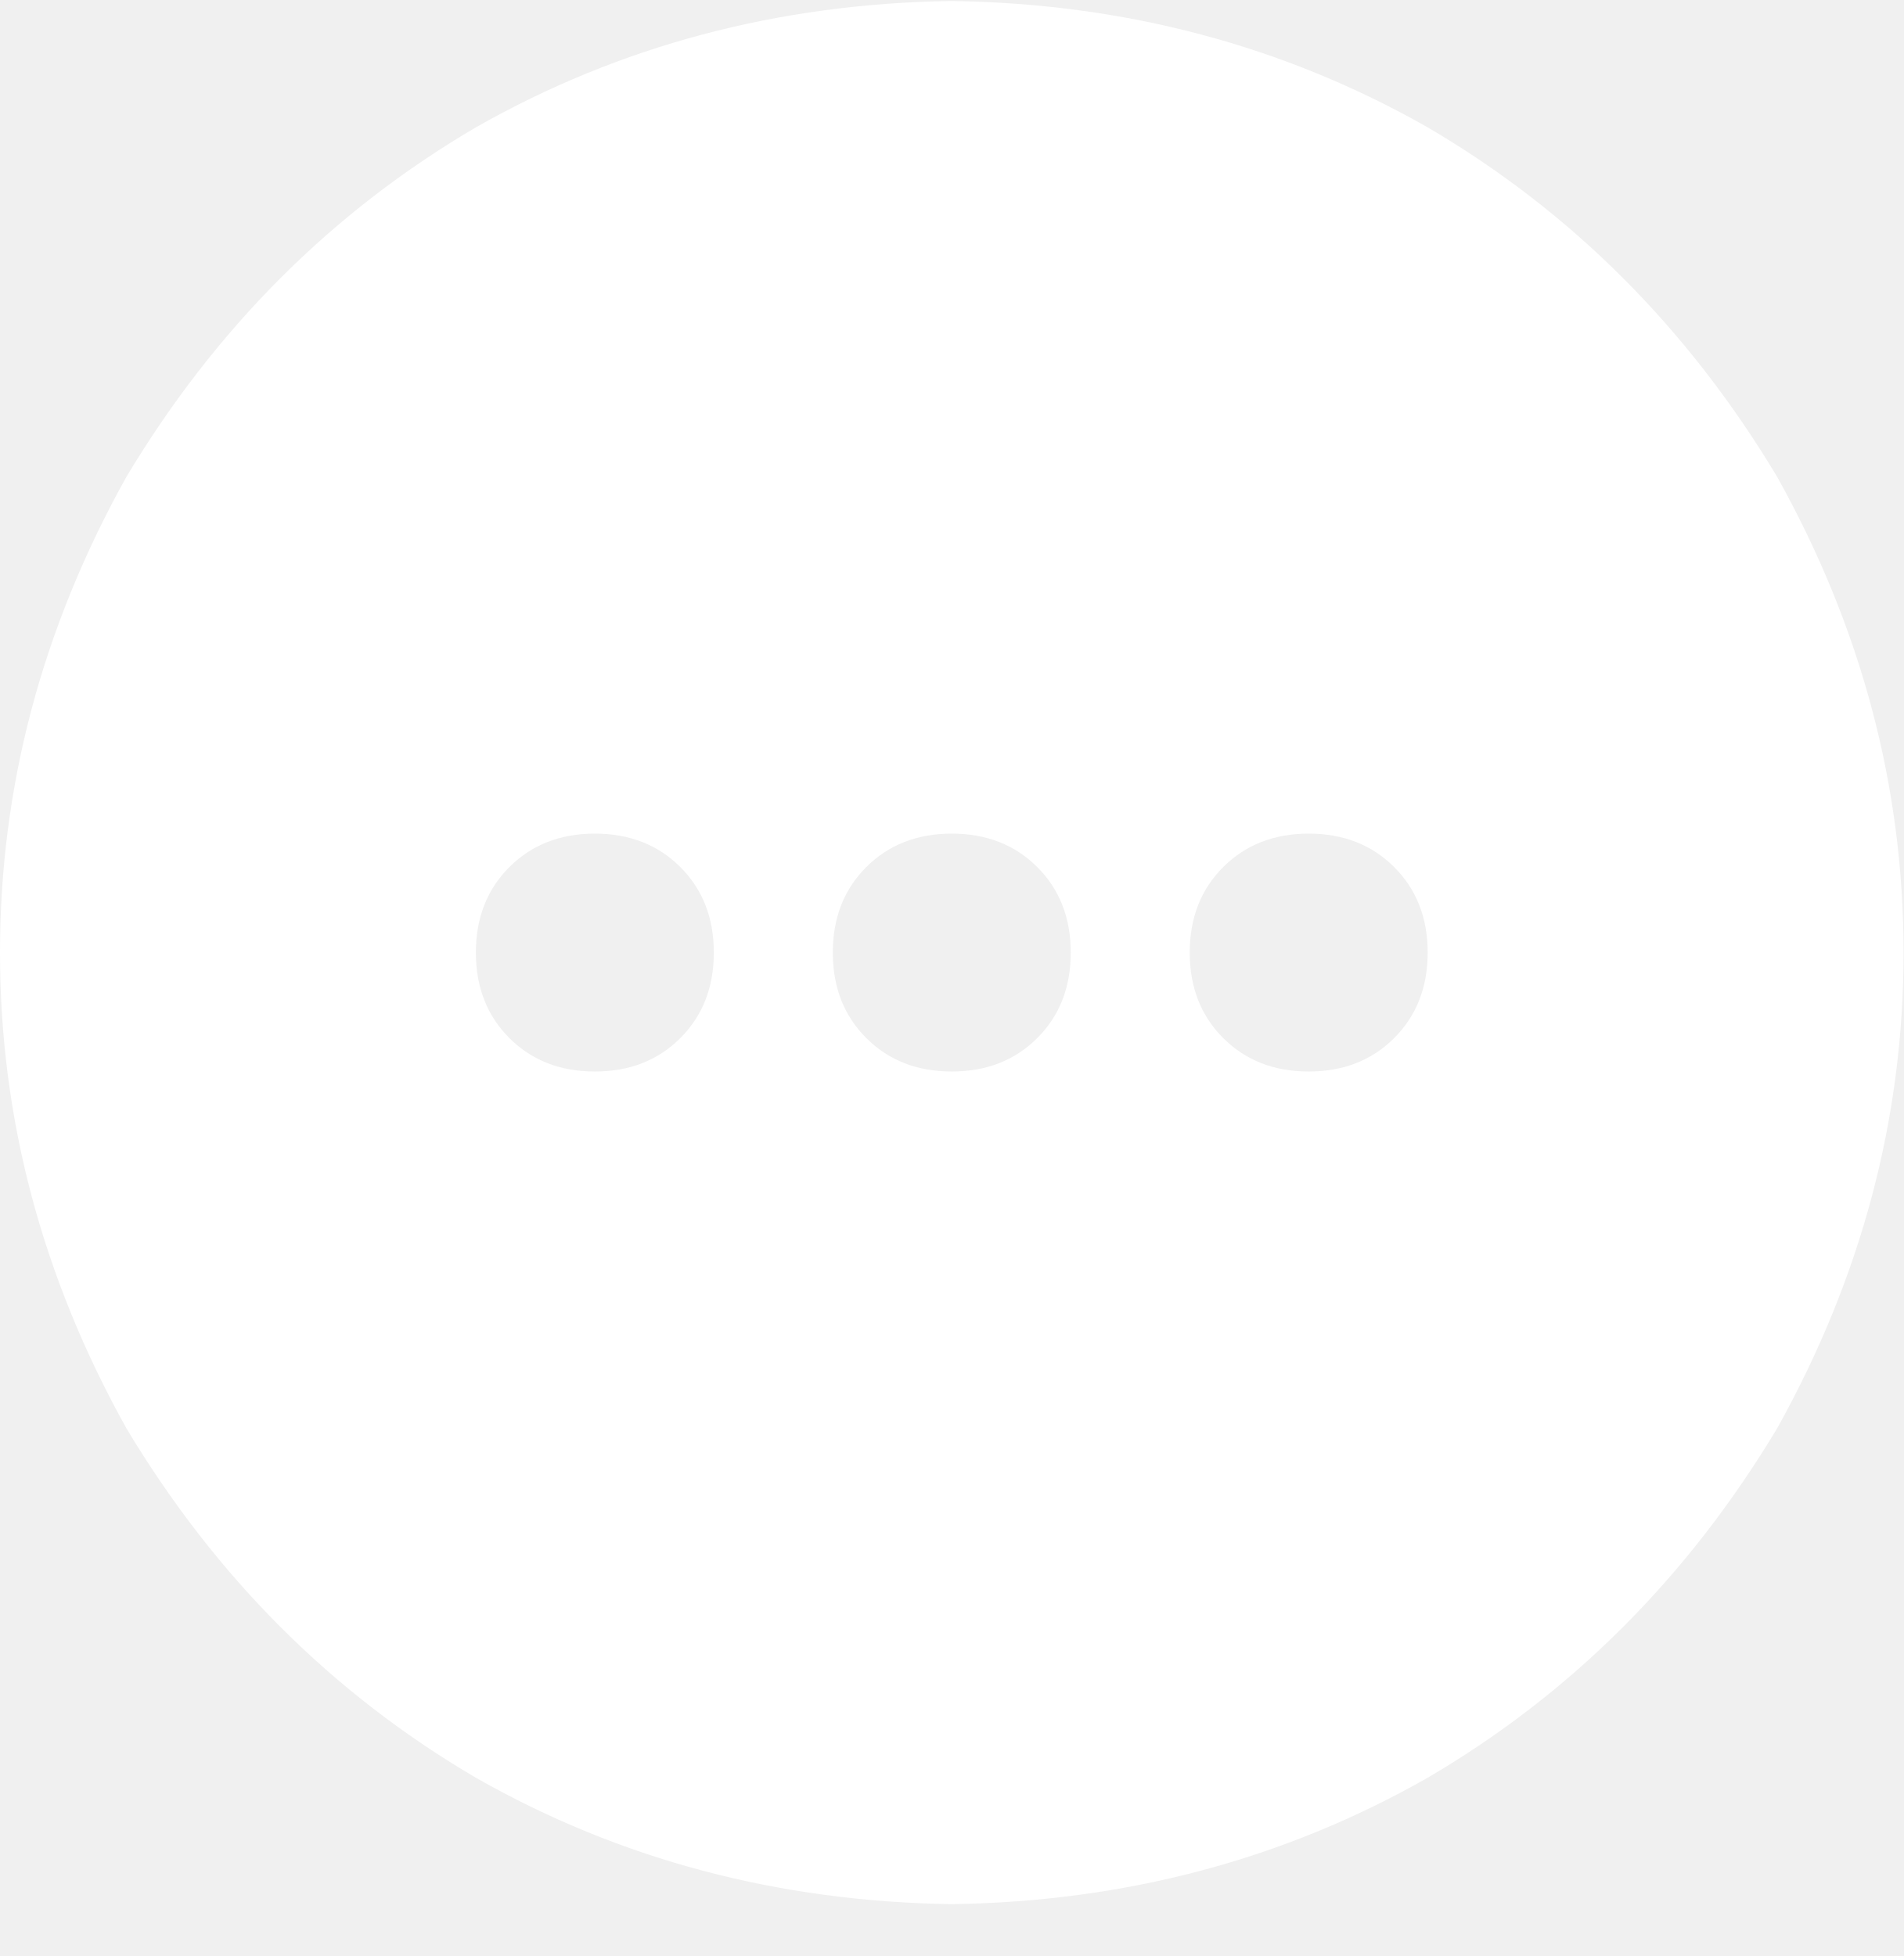
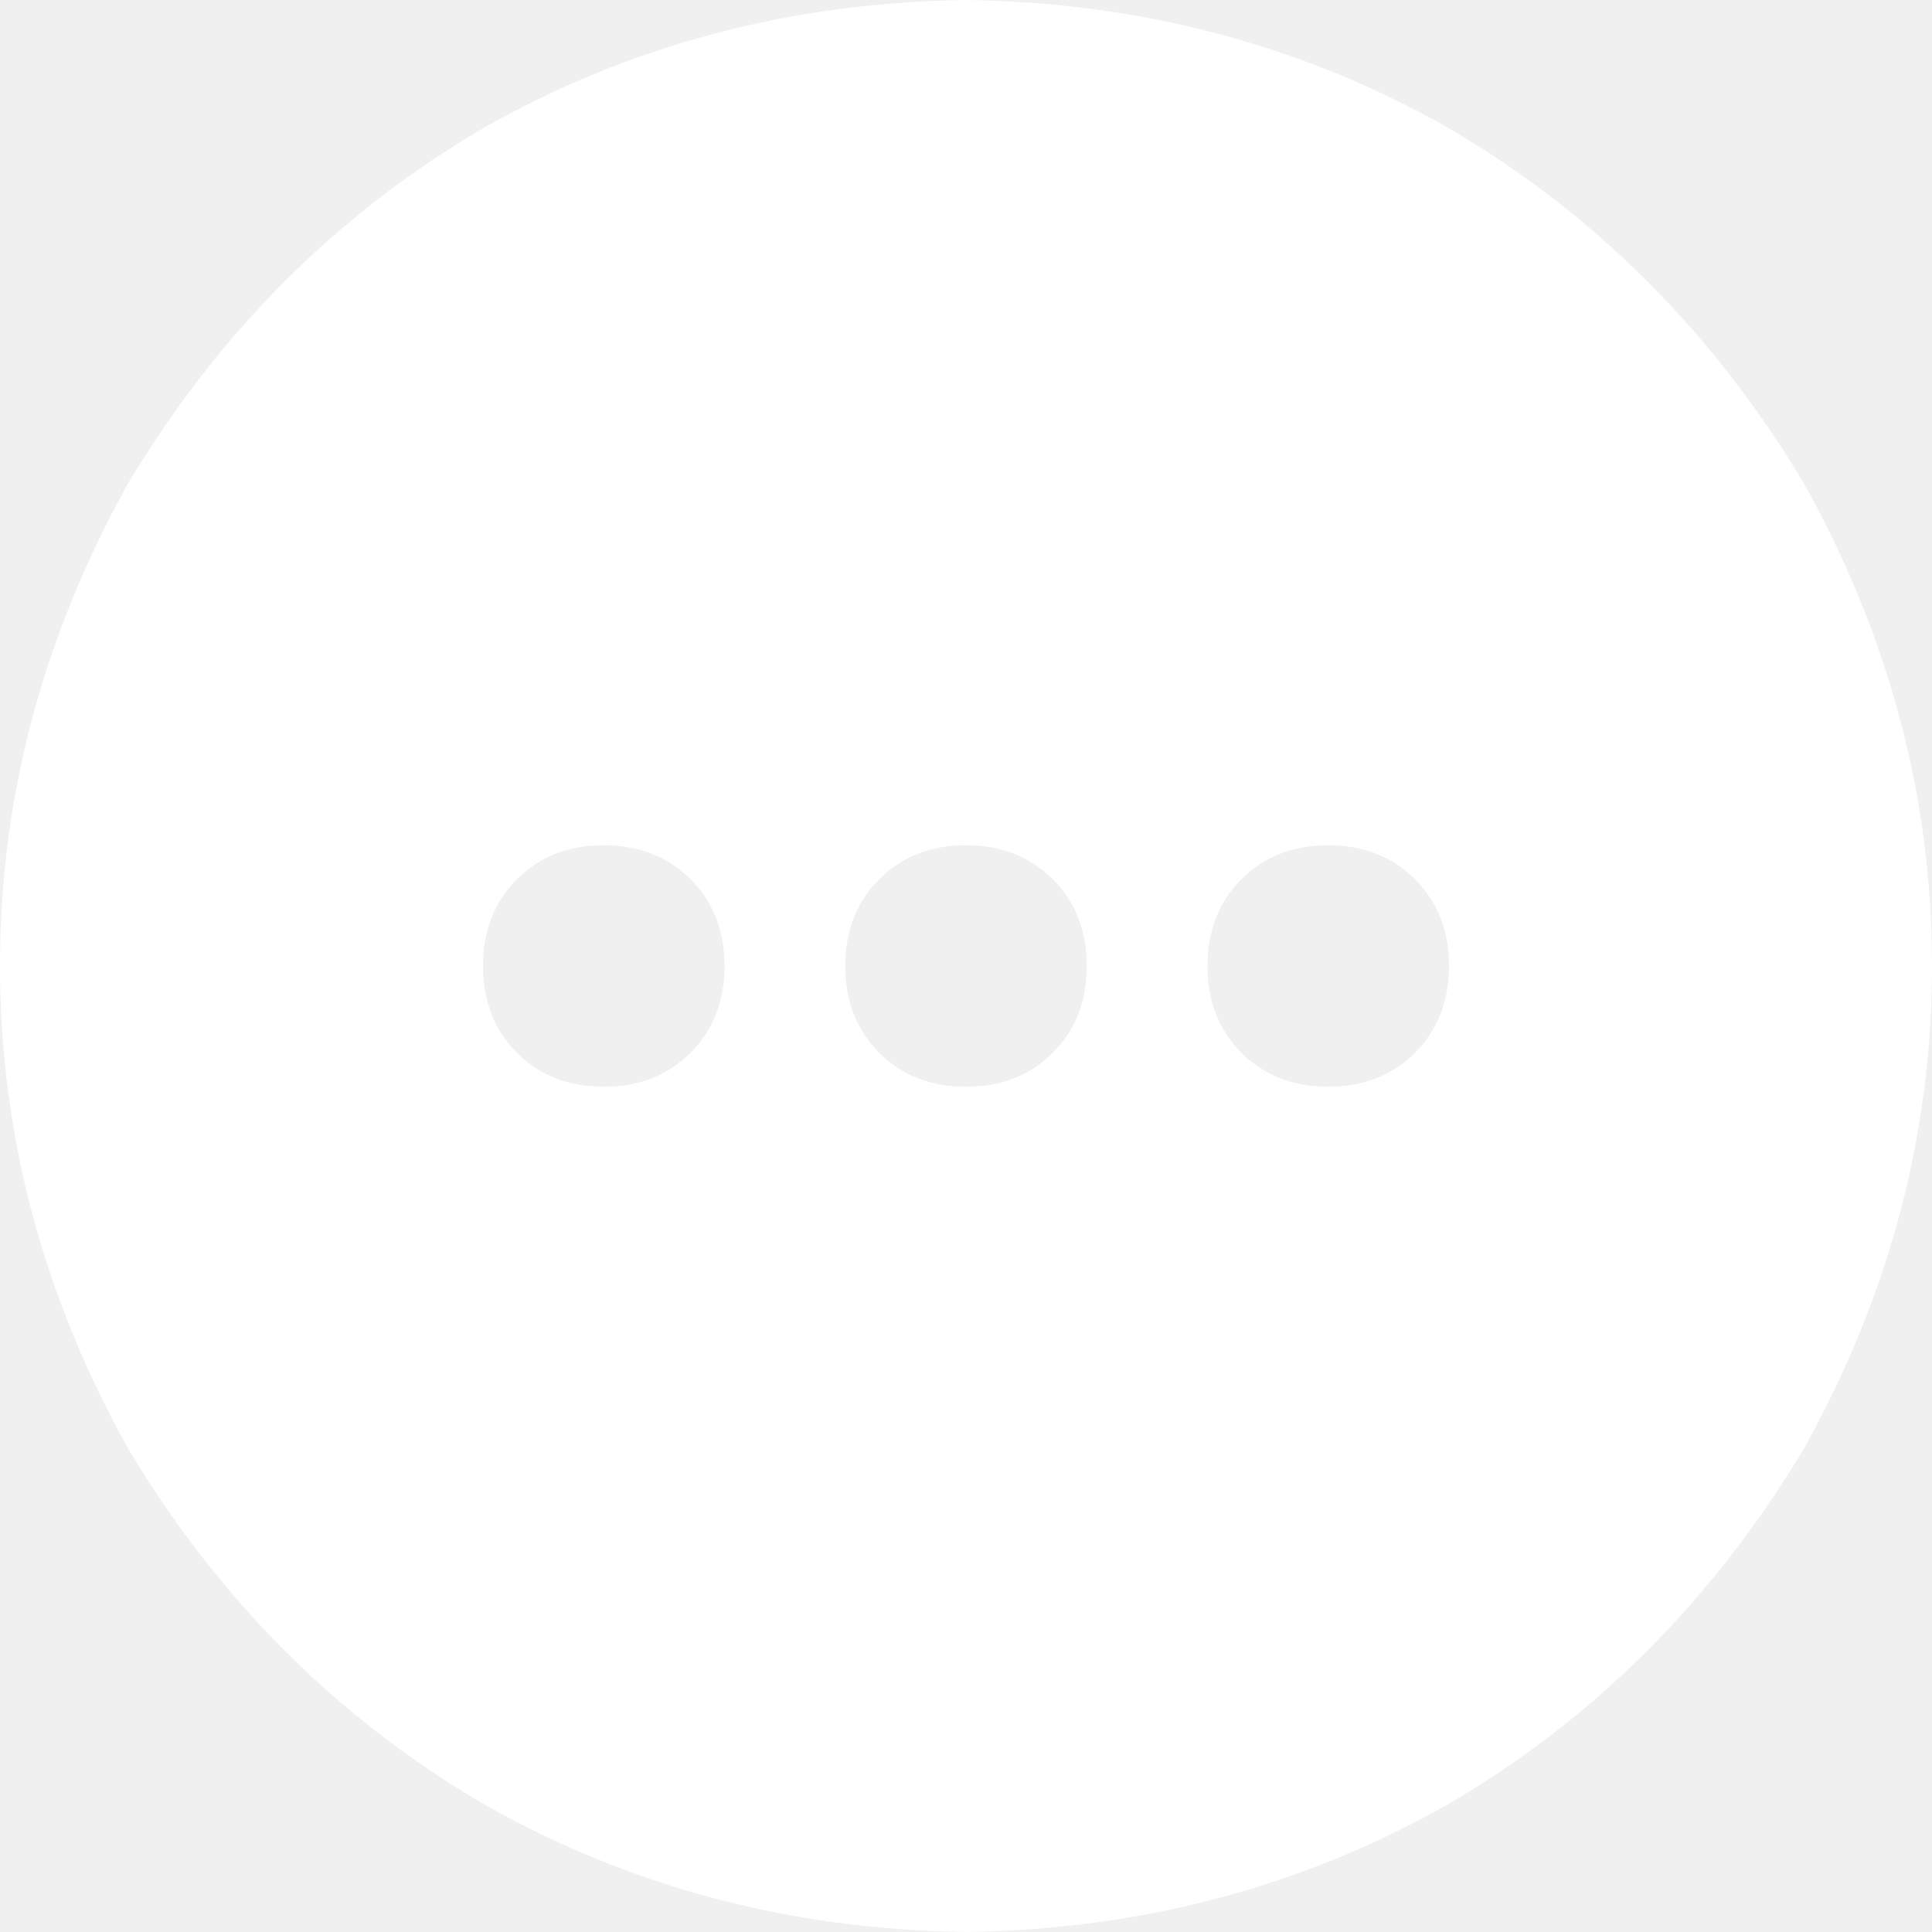
- <svg xmlns="http://www.w3.org/2000/svg" width="36" height="37" viewBox="0 0 36 37" fill="none">
-   <path d="M18 36.019C14.719 35.972 11.719 35.175 9 33.628C6.281 32.034 4.078 29.831 2.391 27.019C0.797 24.159 0 21.159 0 18.019C0 14.878 0.797 11.878 2.391 9.019C4.078 6.206 6.281 4.003 9 2.409C11.719 0.863 14.719 0.066 18 0.019C21.281 0.066 24.281 0.863 27 2.409C29.719 4.003 31.922 6.206 33.609 9.019C35.203 11.878 36 14.878 36 18.019C36 21.159 35.203 24.159 33.609 27.019C31.922 29.831 29.719 32.034 27 33.628C24.281 35.175 21.281 35.972 18 36.019ZM11.25 15.769C10.594 15.769 10.055 15.98 9.633 16.402C9.211 16.823 9 17.363 9 18.019C9 18.675 9.211 19.214 9.633 19.636C10.055 20.058 10.594 20.269 11.25 20.269C11.906 20.269 12.445 20.058 12.867 19.636C13.289 19.214 13.5 18.675 13.5 18.019C13.5 17.363 13.289 16.823 12.867 16.402C12.445 15.98 11.906 15.769 11.25 15.769ZM15.75 18.019C15.75 18.675 15.961 19.214 16.383 19.636C16.805 20.058 17.344 20.269 18 20.269C18.656 20.269 19.195 20.058 19.617 19.636C20.039 19.214 20.25 18.675 20.25 18.019C20.25 17.363 20.039 16.823 19.617 16.402C19.195 15.98 18.656 15.769 18 15.769C17.344 15.769 16.805 15.98 16.383 16.402C15.961 16.823 15.75 17.363 15.75 18.019ZM24.75 15.769C24.094 15.769 23.555 15.98 23.133 16.402C22.711 16.823 22.5 17.363 22.5 18.019C22.5 18.675 22.711 19.214 23.133 19.636C23.555 20.058 24.094 20.269 24.75 20.269C25.406 20.269 25.945 20.058 26.367 19.636C26.789 19.214 27 18.675 27 18.019C27 17.363 26.789 16.823 26.367 16.402C25.945 15.98 25.406 15.769 24.75 15.769Z" fill="white" />
+ <svg xmlns="http://www.w3.org/2000/svg" width="36" height="36" viewBox="0 0 36 36" fill="none">
+   <path d="M18 36C14.719 35.953 11.719 35.156 9 33.609C6.281 32.016 4.078 29.812 2.391 27C0.797 24.141 0 21.141 0 18C0 14.859 0.797 11.859 2.391 9C4.078 6.188 6.281 3.984 9 2.391C11.719 0.844 14.719 0.047 18 0C21.281 0.047 24.281 0.844 27 2.391C29.719 3.984 31.922 6.188 33.609 9C35.203 11.859 36 14.859 36 18C36 21.141 35.203 24.141 33.609 27C31.922 29.812 29.719 32.016 27 33.609C24.281 35.156 21.281 35.953 18 36ZM11.25 15.75C10.594 15.75 10.055 15.961 9.633 16.383C9.211 16.805 9 17.344 9 18C9 18.656 9.211 19.195 9.633 19.617C10.055 20.039 10.594 20.25 11.25 20.25C11.906 20.25 12.445 20.039 12.867 19.617C13.289 19.195 13.5 18.656 13.5 18C13.5 17.344 13.289 16.805 12.867 16.383C12.445 15.961 11.906 15.75 11.25 15.75ZM15.75 18C15.75 18.656 15.961 19.195 16.383 19.617C16.805 20.039 17.344 20.25 18 20.25C18.656 20.25 19.195 20.039 19.617 19.617C20.039 19.195 20.25 18.656 20.25 18C20.25 17.344 20.039 16.805 19.617 16.383C19.195 15.961 18.656 15.75 18 15.75C17.344 15.75 16.805 15.961 16.383 16.383C15.961 16.805 15.75 17.344 15.75 18ZM24.75 15.75C24.094 15.75 23.555 15.961 23.133 16.383C22.711 16.805 22.5 17.344 22.5 18C22.5 18.656 22.711 19.195 23.133 19.617C23.555 20.039 24.094 20.25 24.75 20.25C25.406 20.25 25.945 20.039 26.367 19.617C26.789 19.195 27 18.656 27 18C27 17.344 26.789 16.805 26.367 16.383C25.945 15.961 25.406 15.75 24.75 15.75Z" fill="white" />
</svg>
